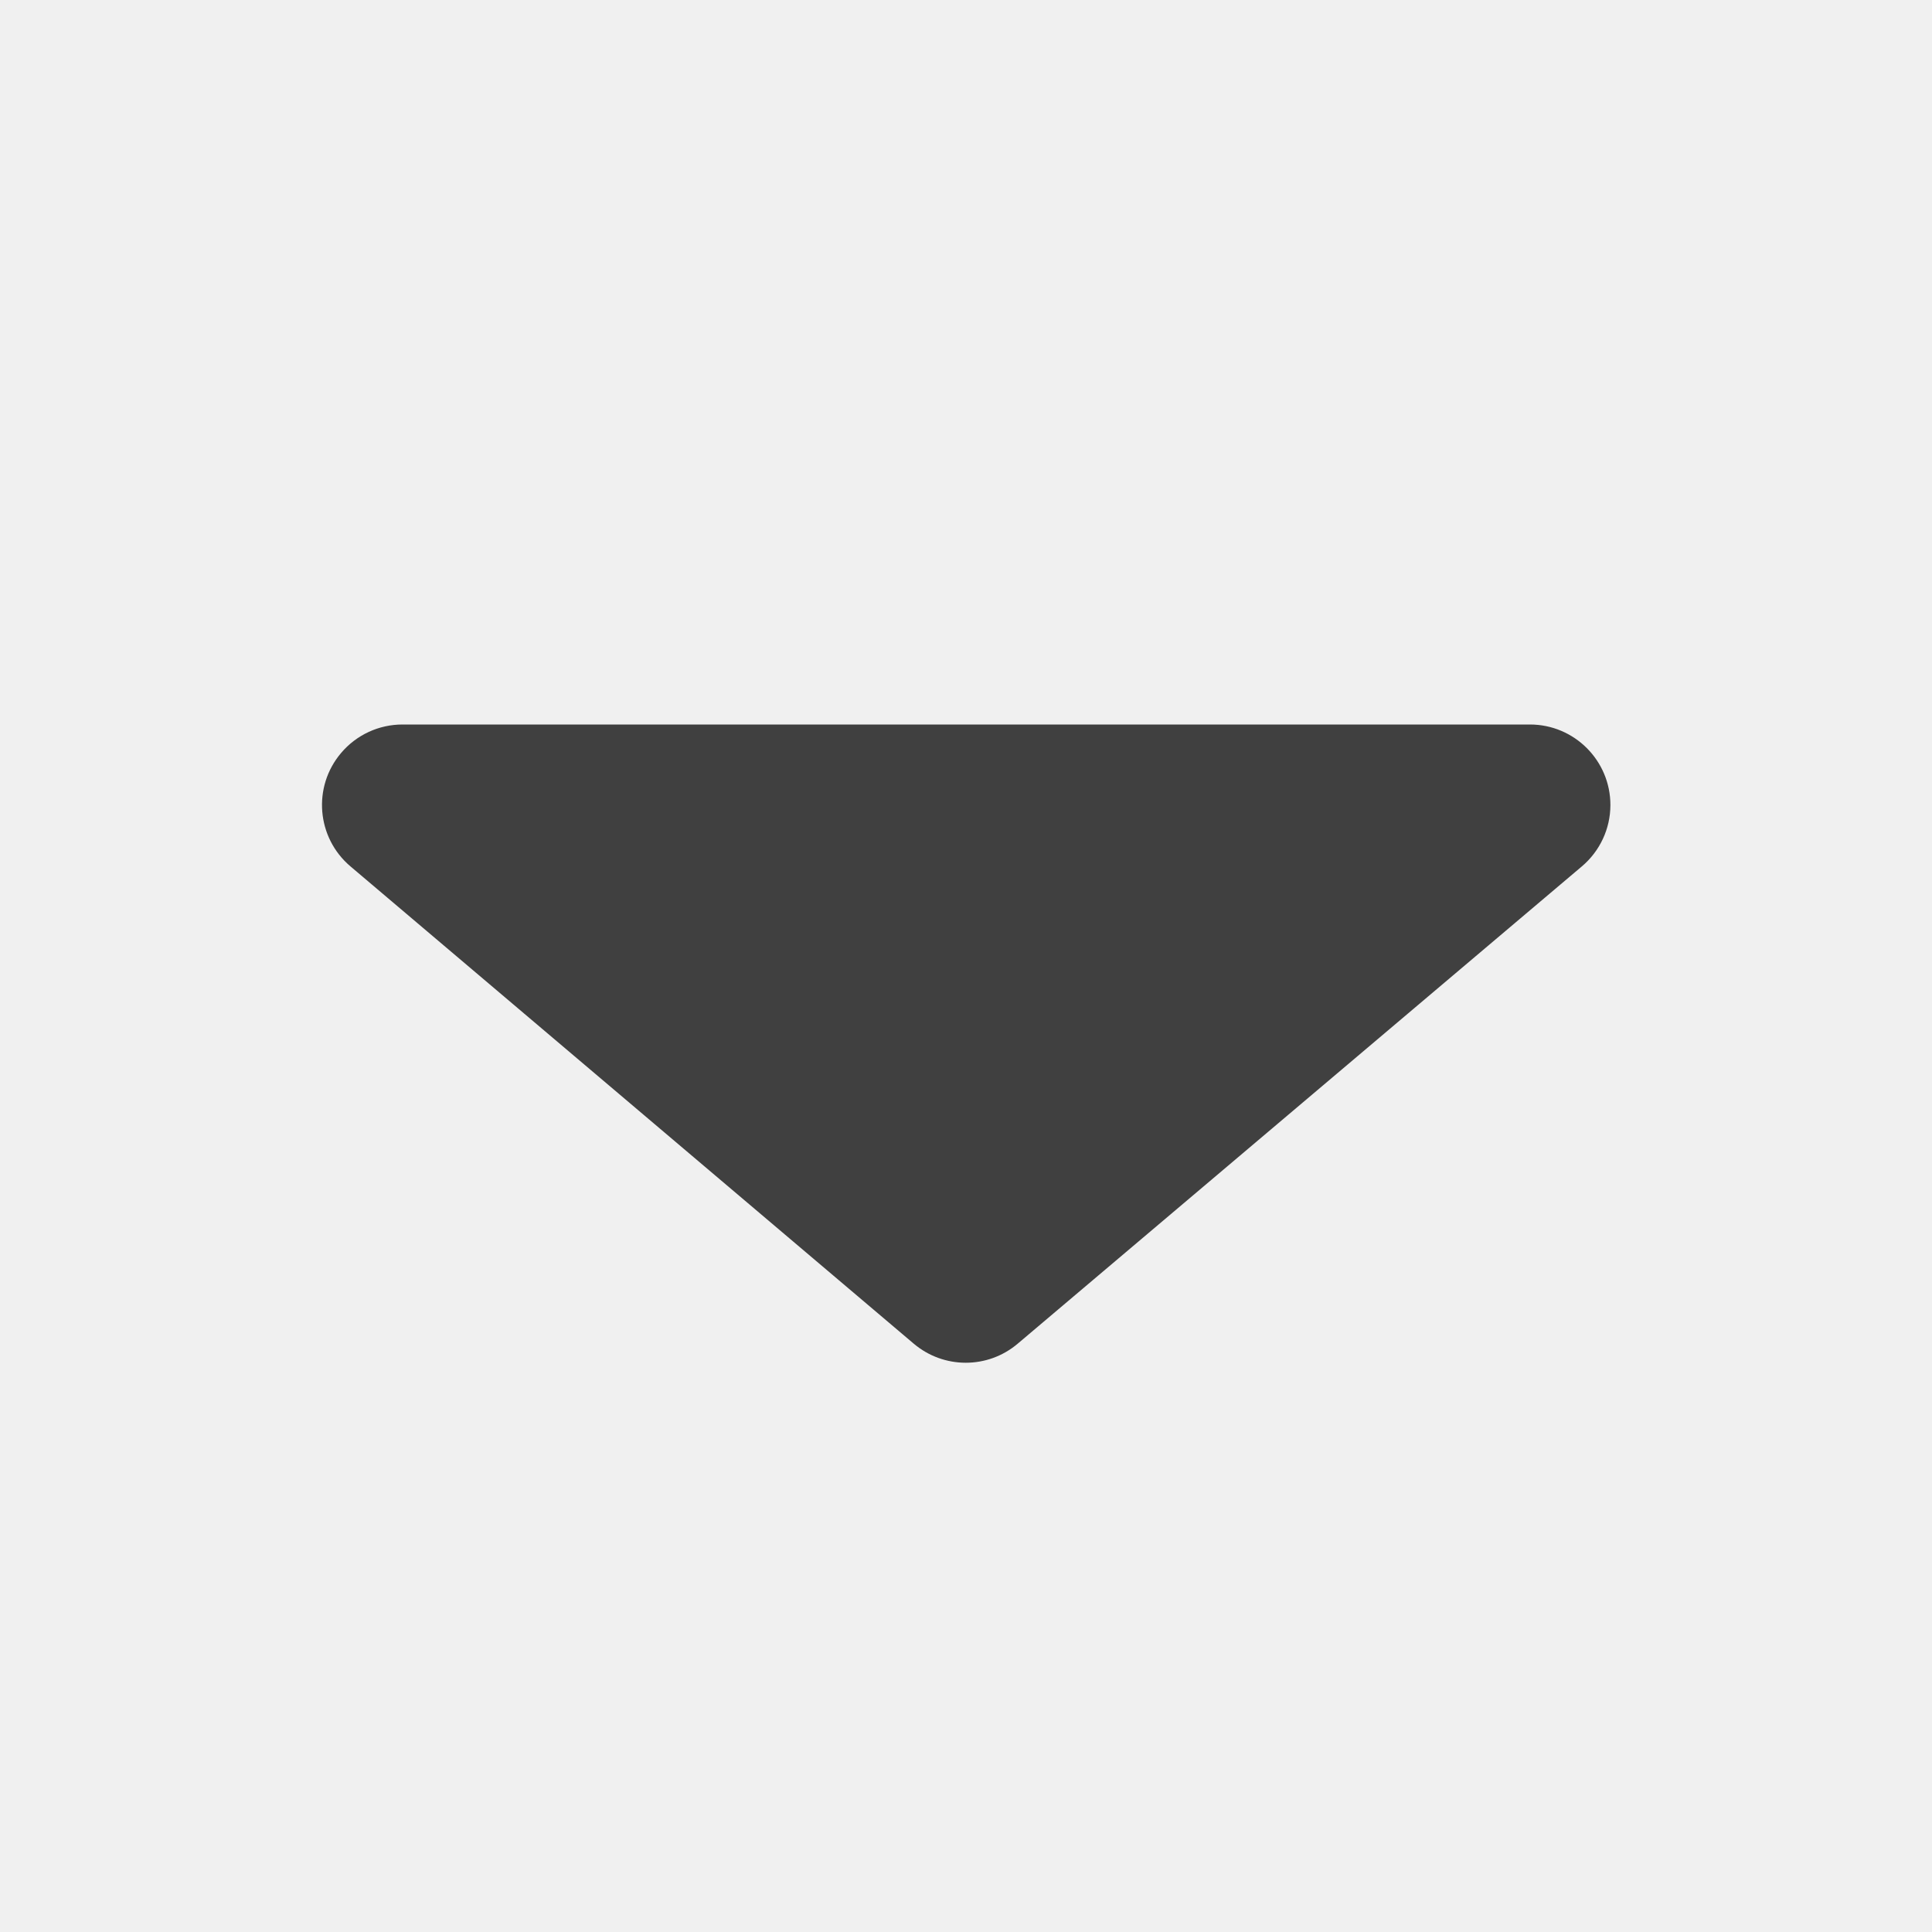
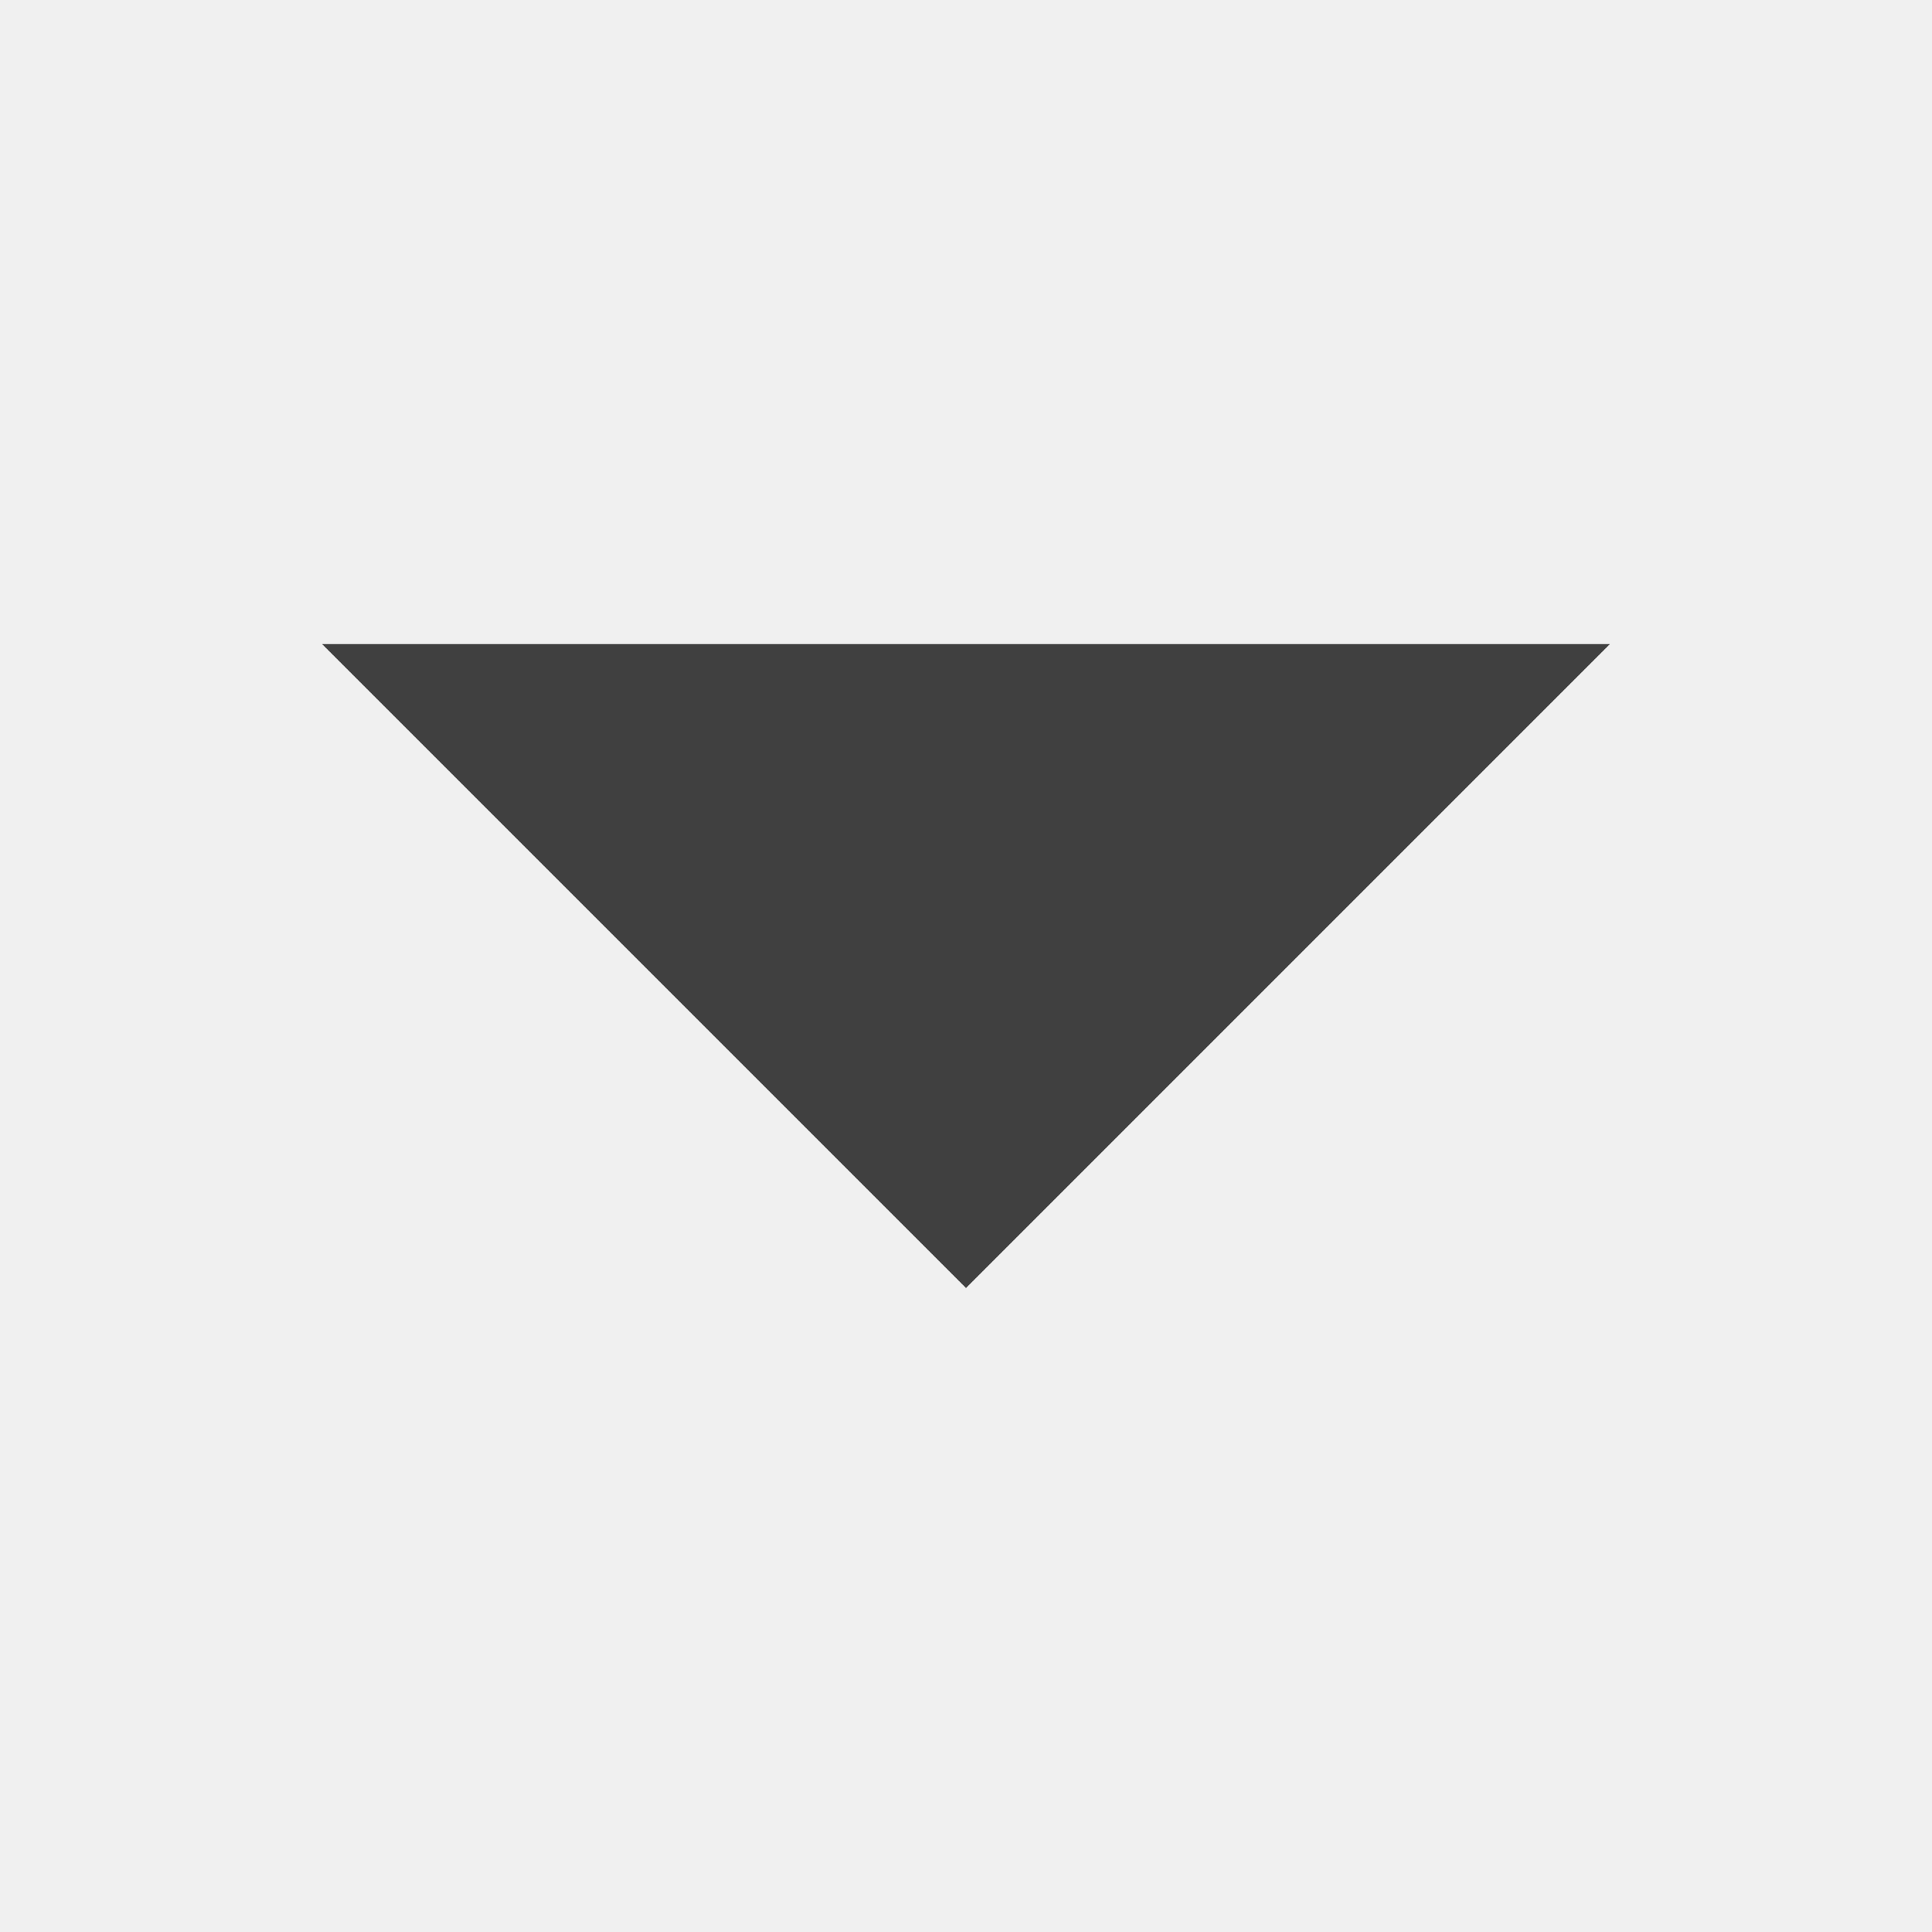
- <svg xmlns="http://www.w3.org/2000/svg" xmlns:xlink="http://www.w3.org/1999/xlink" width="24px" height="24px" viewBox="0 0 24 24" version="1.1">
-   <defs>
-     <path d="M19.65,10.763 L12.642,16.692 C12.269,17.008 11.723,17.007 11.35,16.691 L4.354,10.763 C3.932,10.406 3.88,9.775 4.237,9.354 C4.427,9.129 4.706,9 5,9 L19.005,9 C19.557,9 20.005,9.448 20.005,10 C20.005,10.294 19.875,10.573 19.65,10.763 L19.65,10.763 Z" id="path-1" />
-   </defs>
+ <svg xmlns="http://www.w3.org/2000/svg" width="24px" height="24px" viewBox="0 0 24 24" version="1.1">
  <g id="Icons" stroke="none" stroke-width="1" fill="none" fill-rule="evenodd">
-     <g id="icon/caret_down">
-       <mask id="mask-2" fill="white">
-         <use xlink:href="#path-1" />
-       </mask>
-       <use id="caret-down" fill="#404040" xlink:href="#path-1" />
+     <g id="icon/caret_down" fill="#404040">
+       <polygon id="CaretDown" points="4 8 12 16 20 8" />
    </g>
  </g>
</svg>
